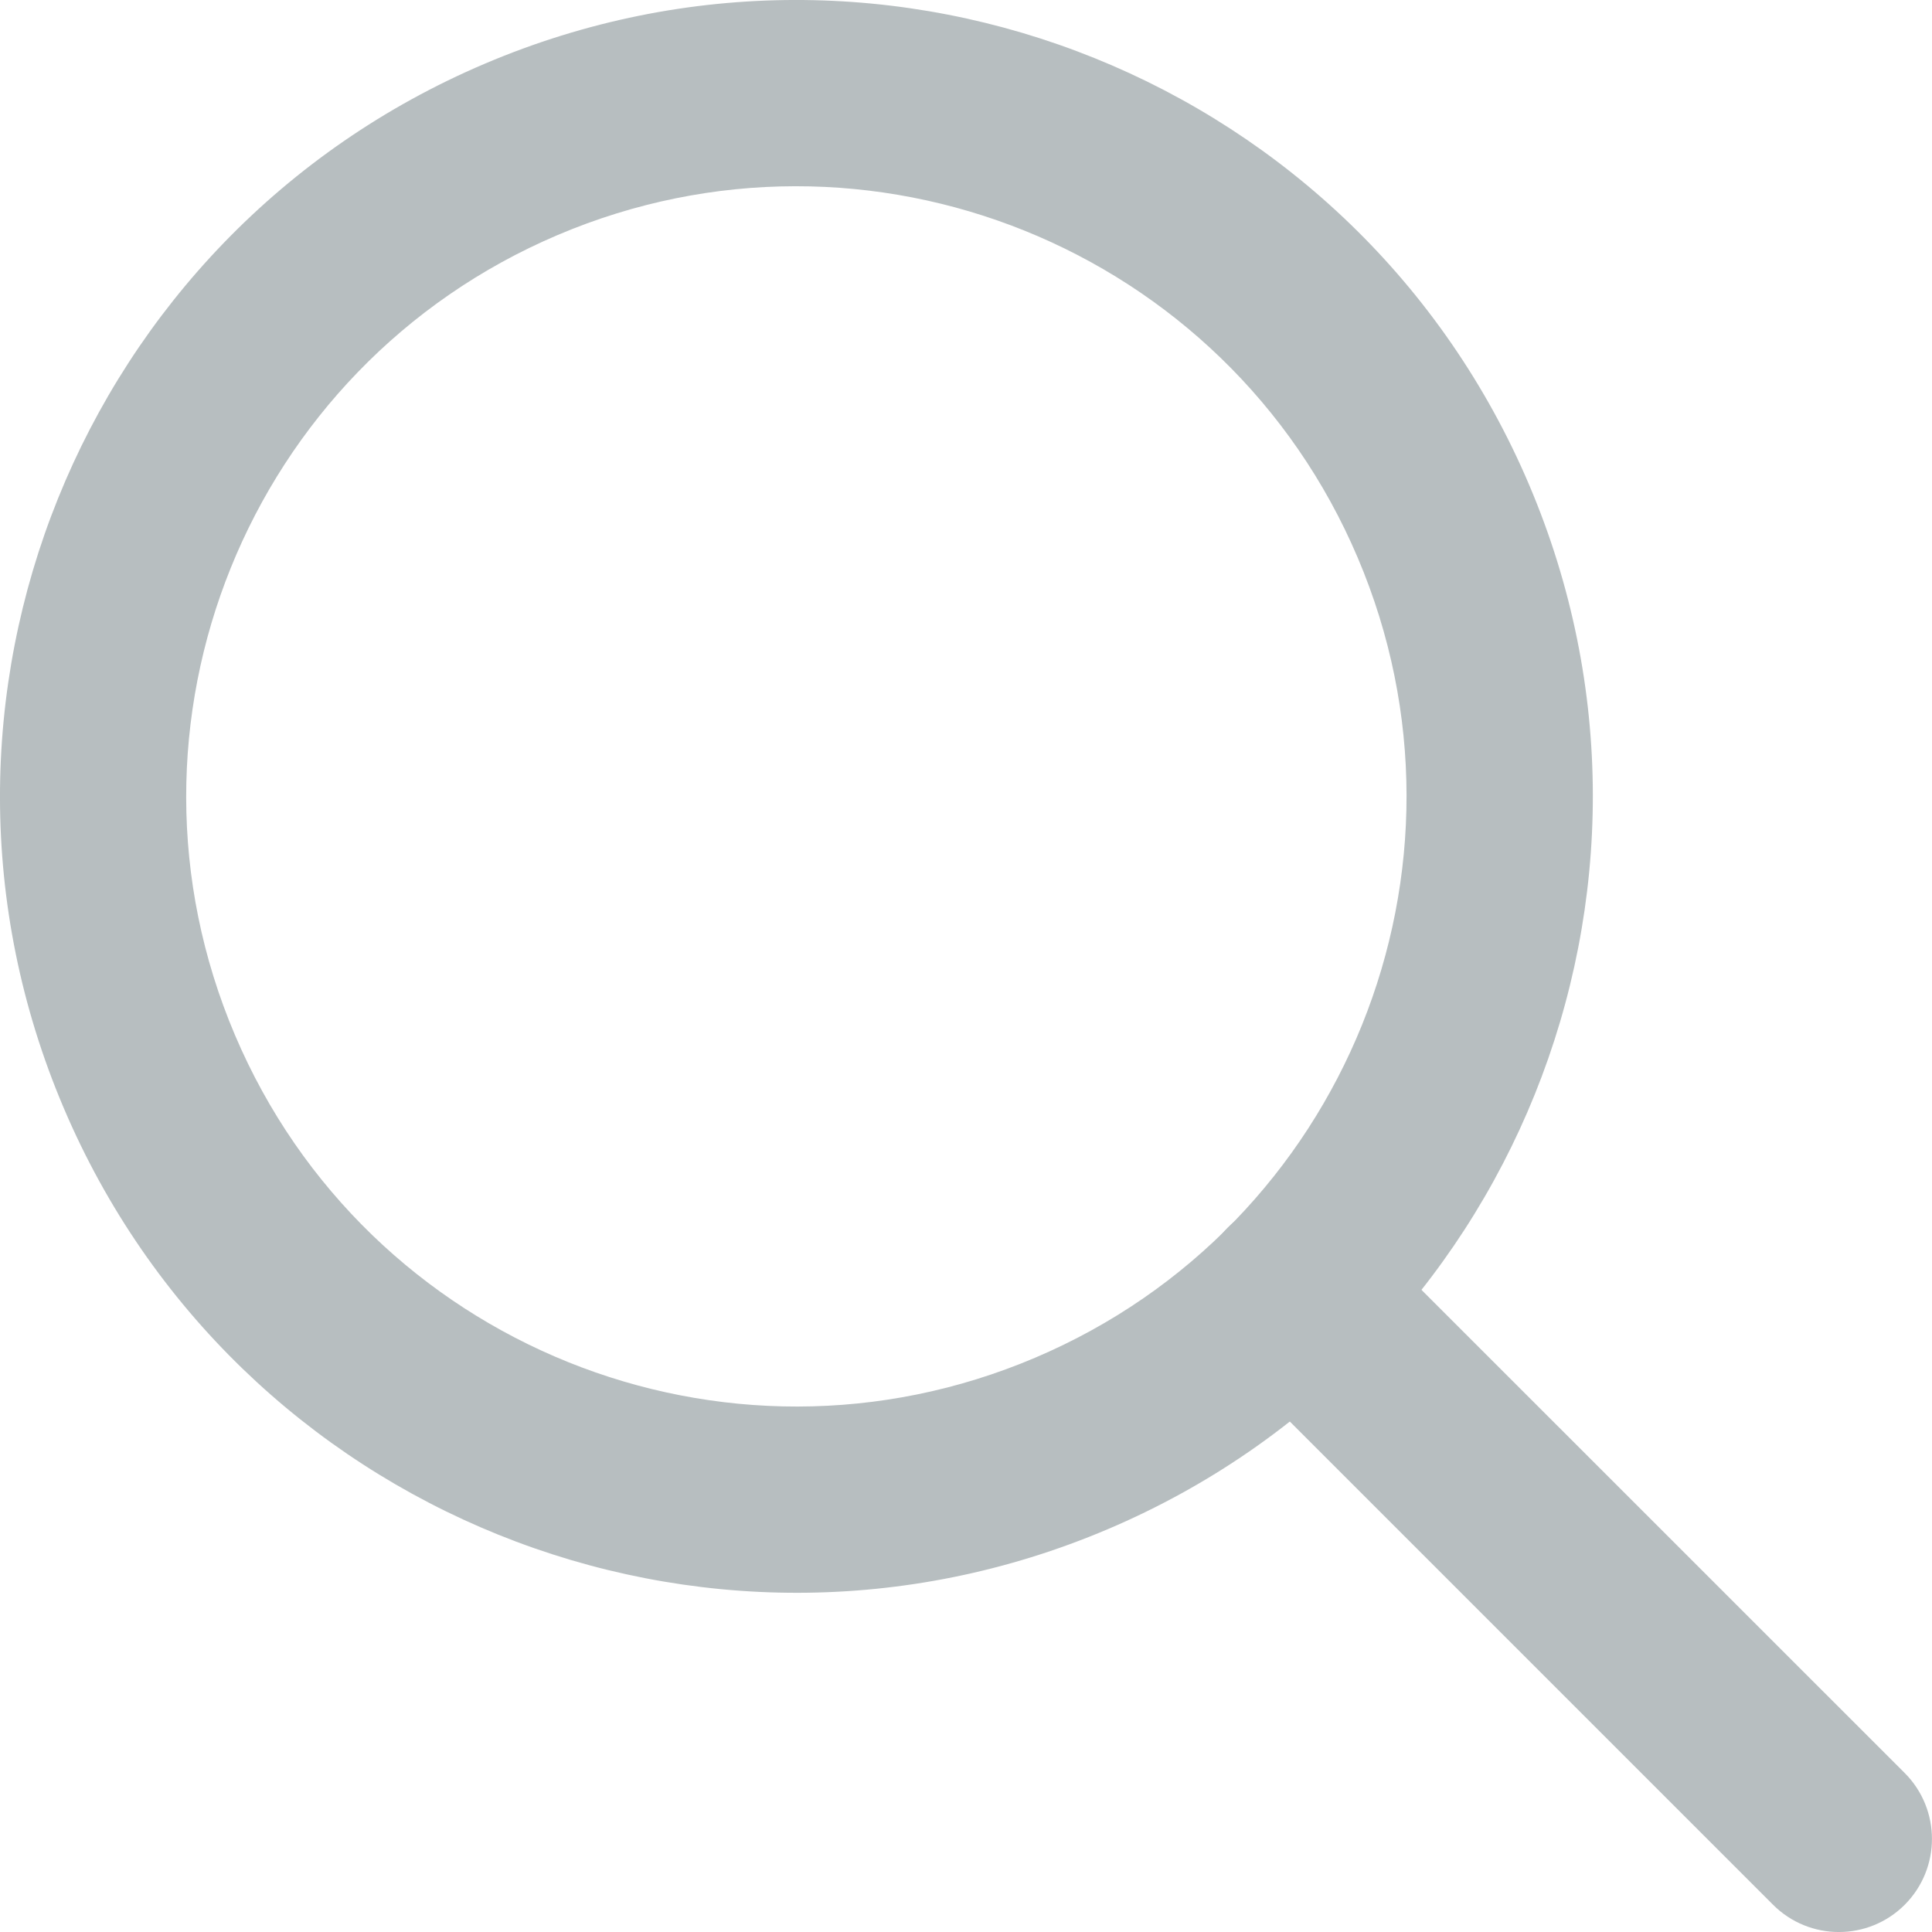
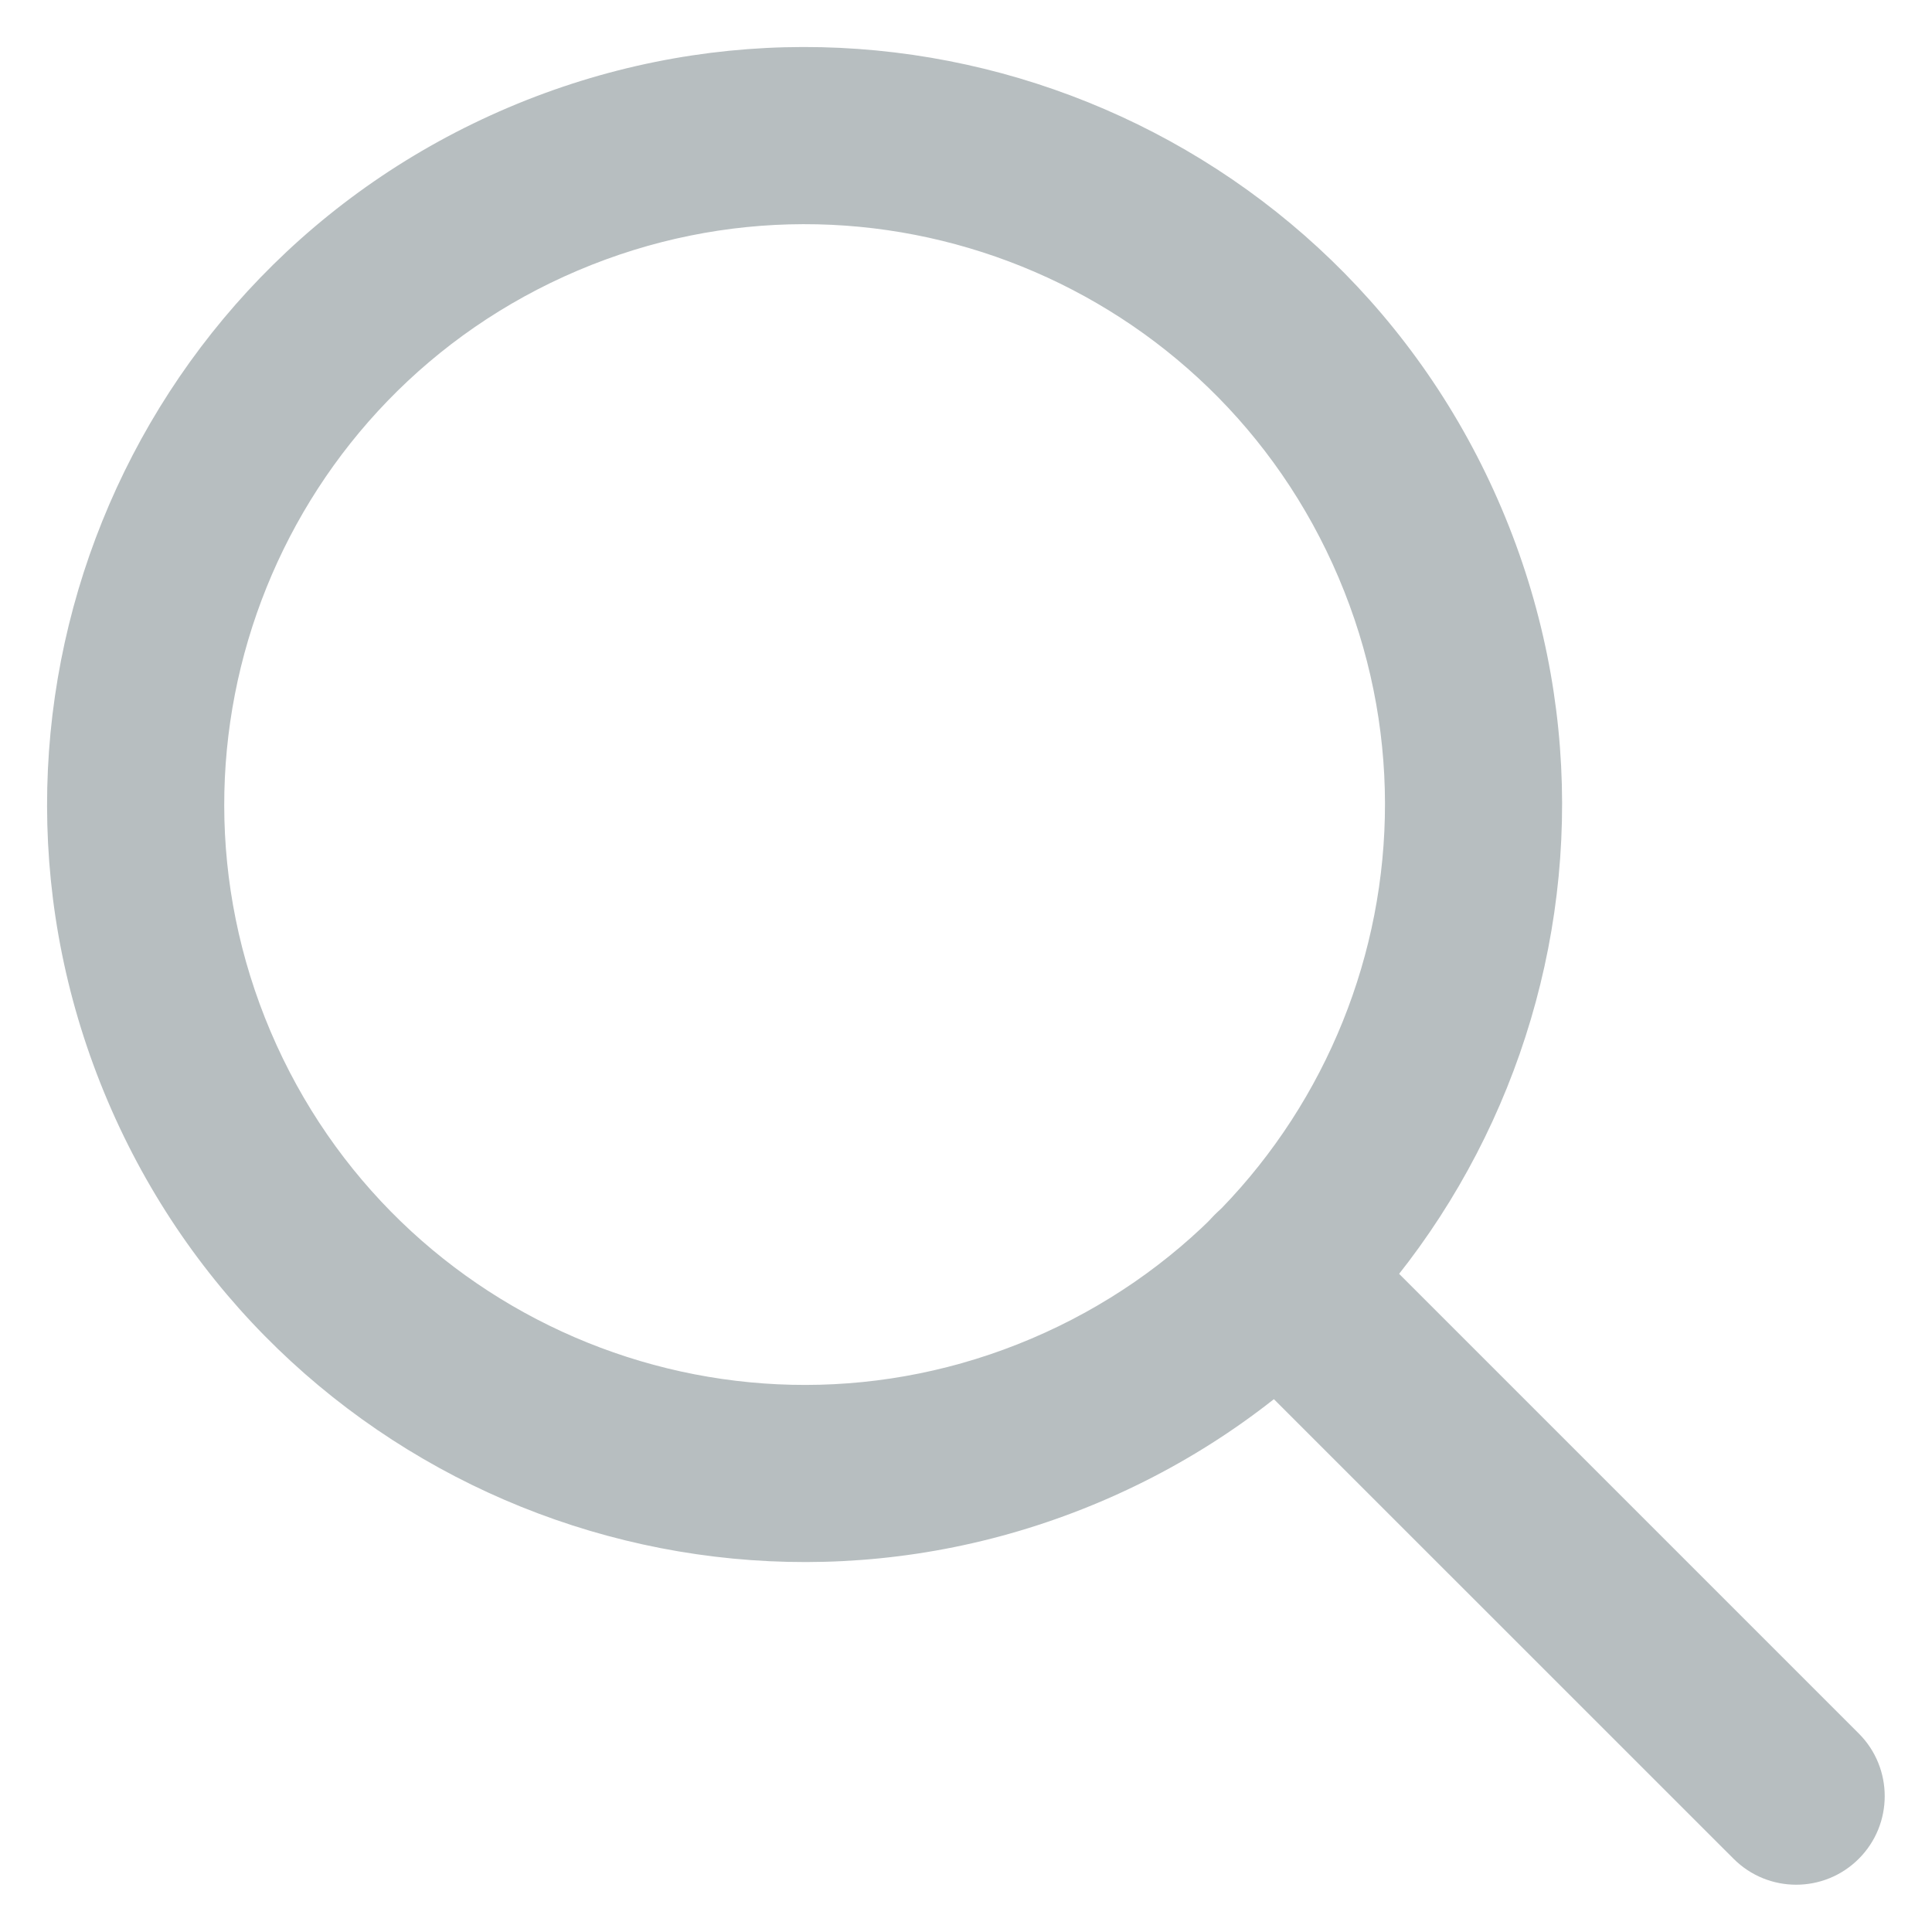
- <svg xmlns="http://www.w3.org/2000/svg" width="18" height="18" viewBox="0 0 18 18" fill="none">
-   <path fill-rule="evenodd" clip-rule="evenodd" d="M5.197 2.189C2.308 3.417 0.961 6.754 2.189 9.643C3.417 12.532 6.754 13.878 9.643 12.65C12.532 11.423 13.878 8.086 12.65 5.197C11.423 2.308 8.086 0.962 5.197 2.189ZM0.593 10.321C-1.01 6.551 0.748 2.195 4.518 0.593C8.289 -1.01 12.645 0.748 14.247 4.518C15.85 8.289 14.092 12.645 10.321 14.247C6.551 15.849 2.195 14.092 0.593 10.321Z" fill="#B7BEC0" />
-   <path fill-rule="evenodd" clip-rule="evenodd" d="M11.438 11.438C11.776 11.099 12.326 11.099 12.664 11.438L17.746 16.519C18.084 16.858 18.084 17.407 17.746 17.746C17.407 18.085 16.858 18.085 16.519 17.746L11.438 12.665C11.099 12.326 11.099 11.777 11.438 11.438Z" fill="#B7BEC0" />
+ <svg xmlns="http://www.w3.org/2000/svg" width="20" height="20" viewBox="0 0 20 20" fill="none">
+   <path fill-rule="evenodd" clip-rule="evenodd" d="M5.98 2.801C2.927 4.098 1.504 7.625 2.801 10.678C4.099 13.731 7.626 15.154 10.678 13.857C13.732 12.559 15.155 9.032 13.857 5.979C12.56 2.926 9.033 1.503 5.98 2.801ZM1.114 11.395C-0.58 7.41 1.278 2.807 5.263 1.113C9.248 -0.58 13.851 1.277 15.544 5.262C17.238 9.247 15.38 13.85 11.396 15.544C7.411 17.237 2.808 15.38 1.114 11.395Z" fill="#B7BEC0" />
+   <path fill-rule="evenodd" clip-rule="evenodd" d="M12.575 12.575C12.933 12.217 13.514 12.217 13.872 12.575L19.242 17.945C19.6 18.303 19.6 18.884 19.242 19.242C18.884 19.6 18.304 19.6 17.946 19.242L12.575 13.872C12.217 13.514 12.217 12.933 12.575 12.575Z" fill="#B7BEC0" />
</svg>
